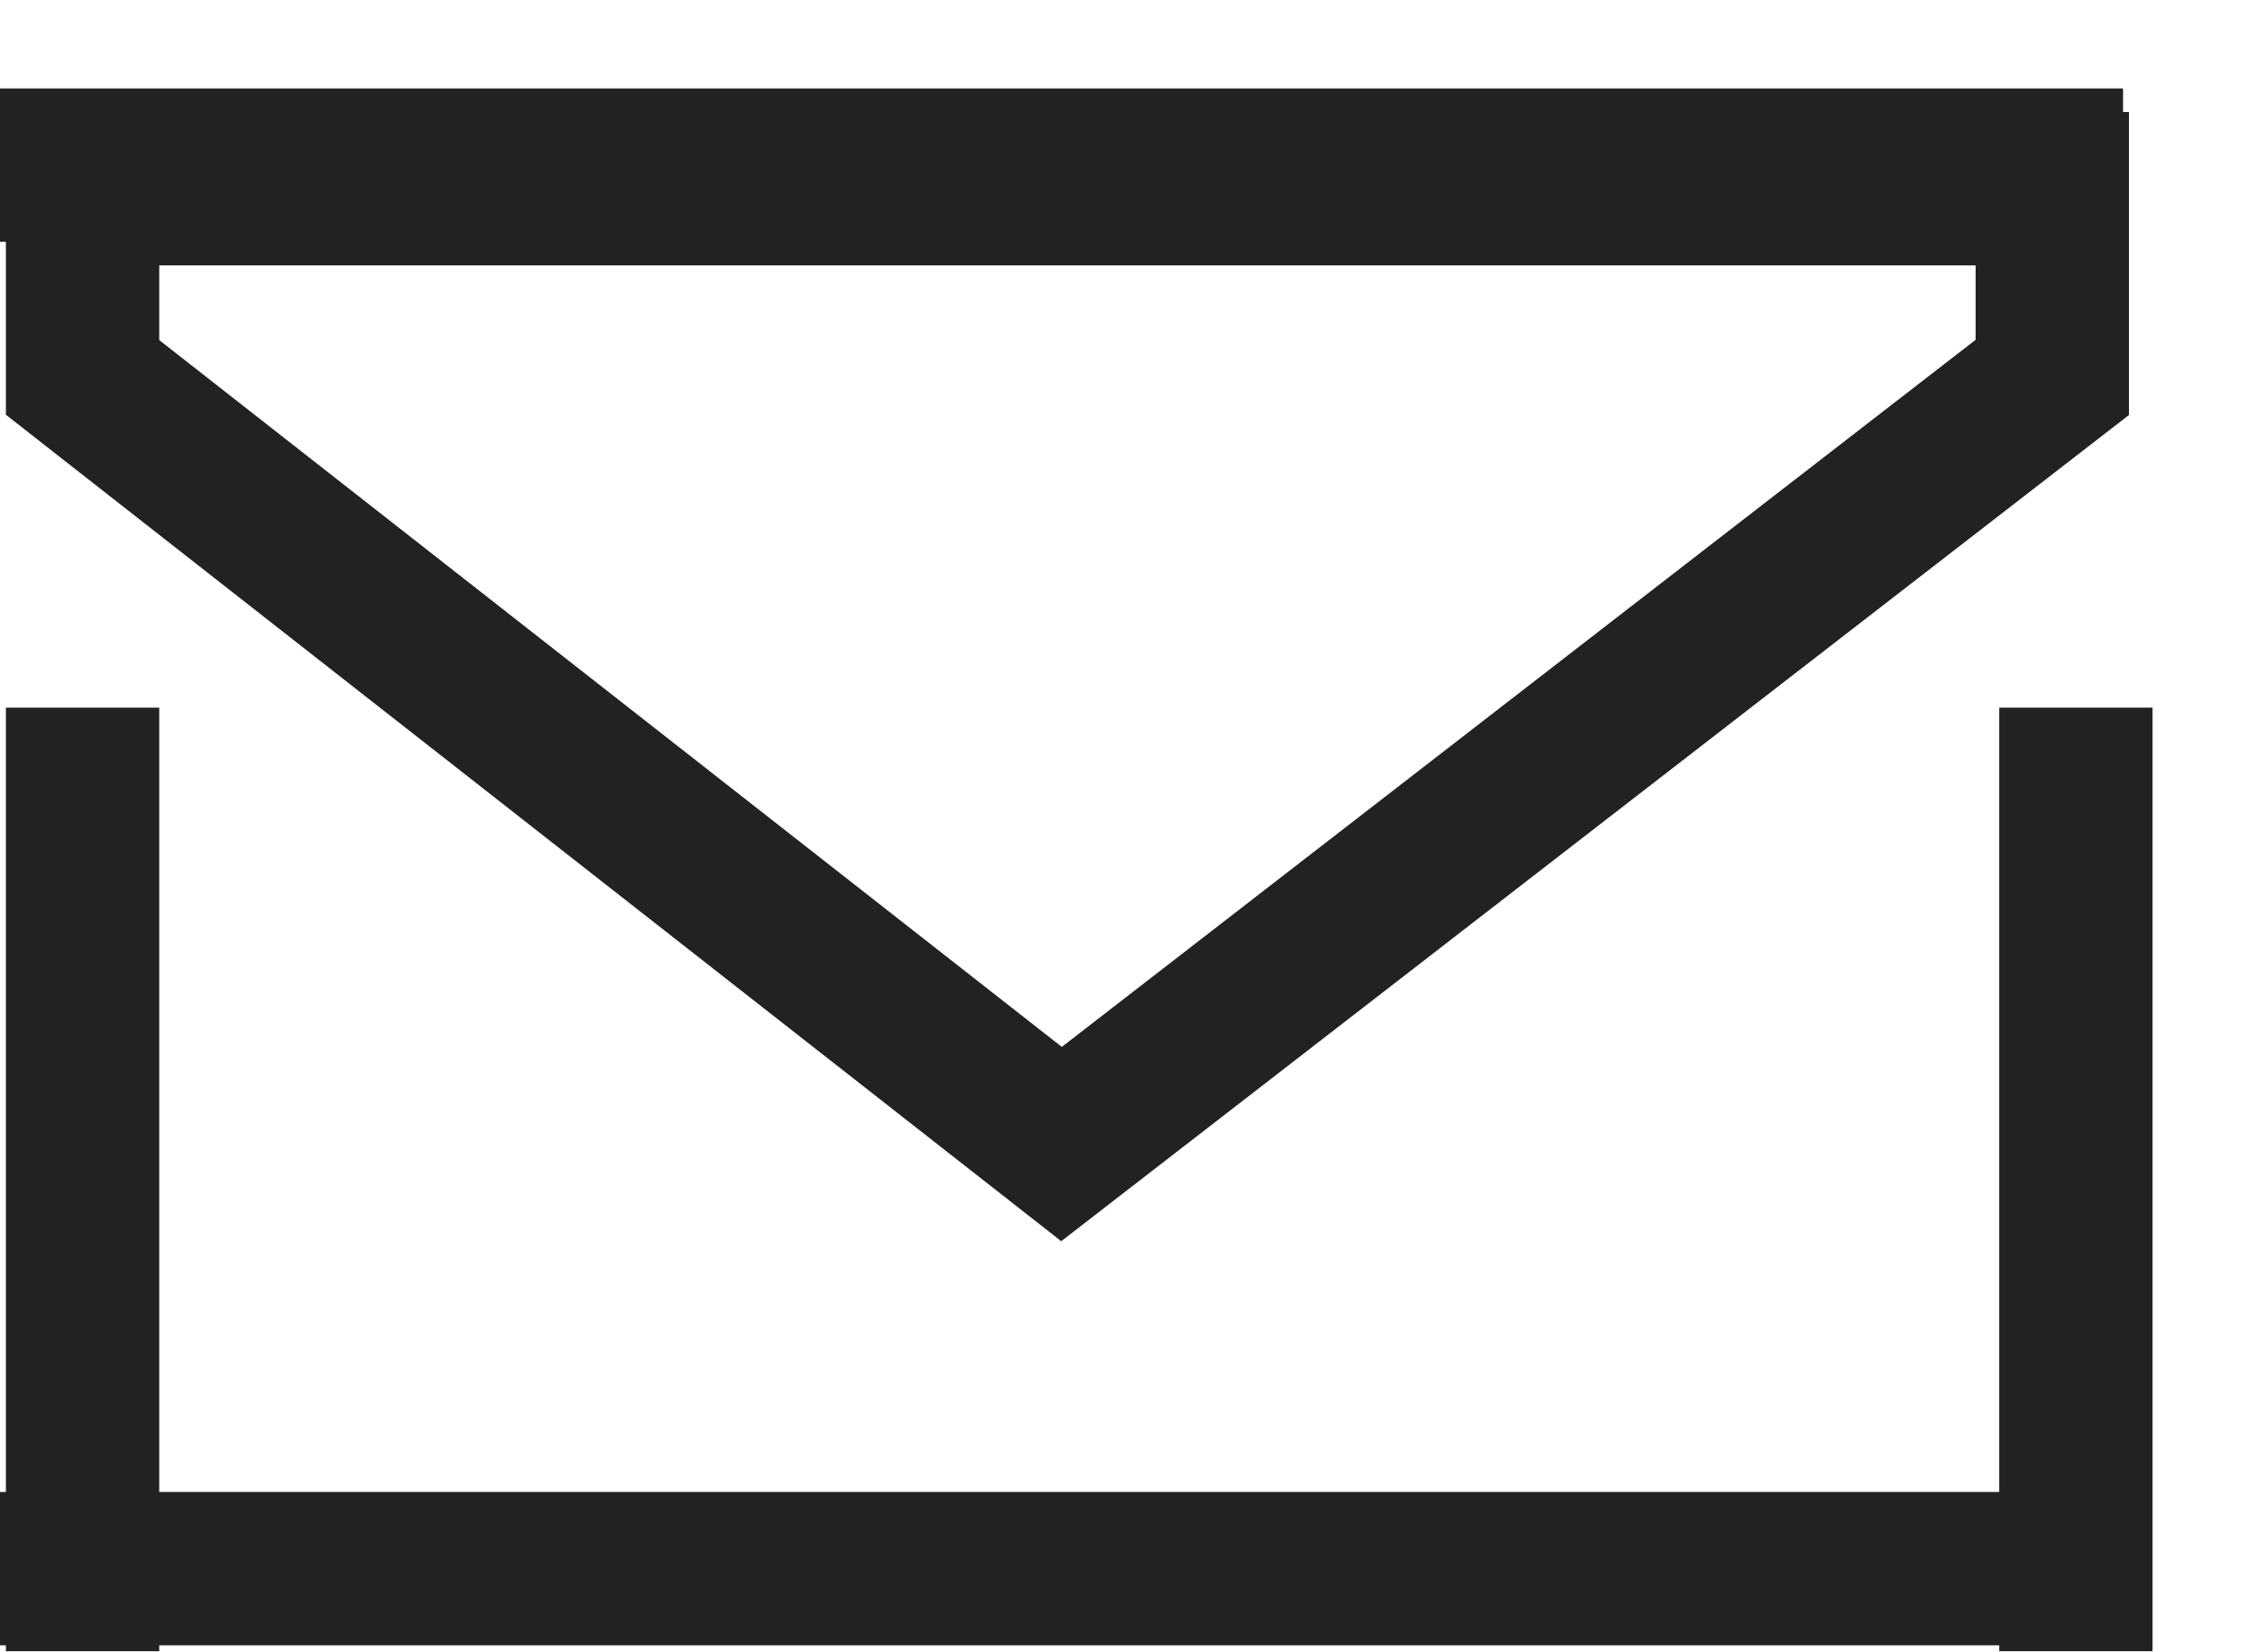
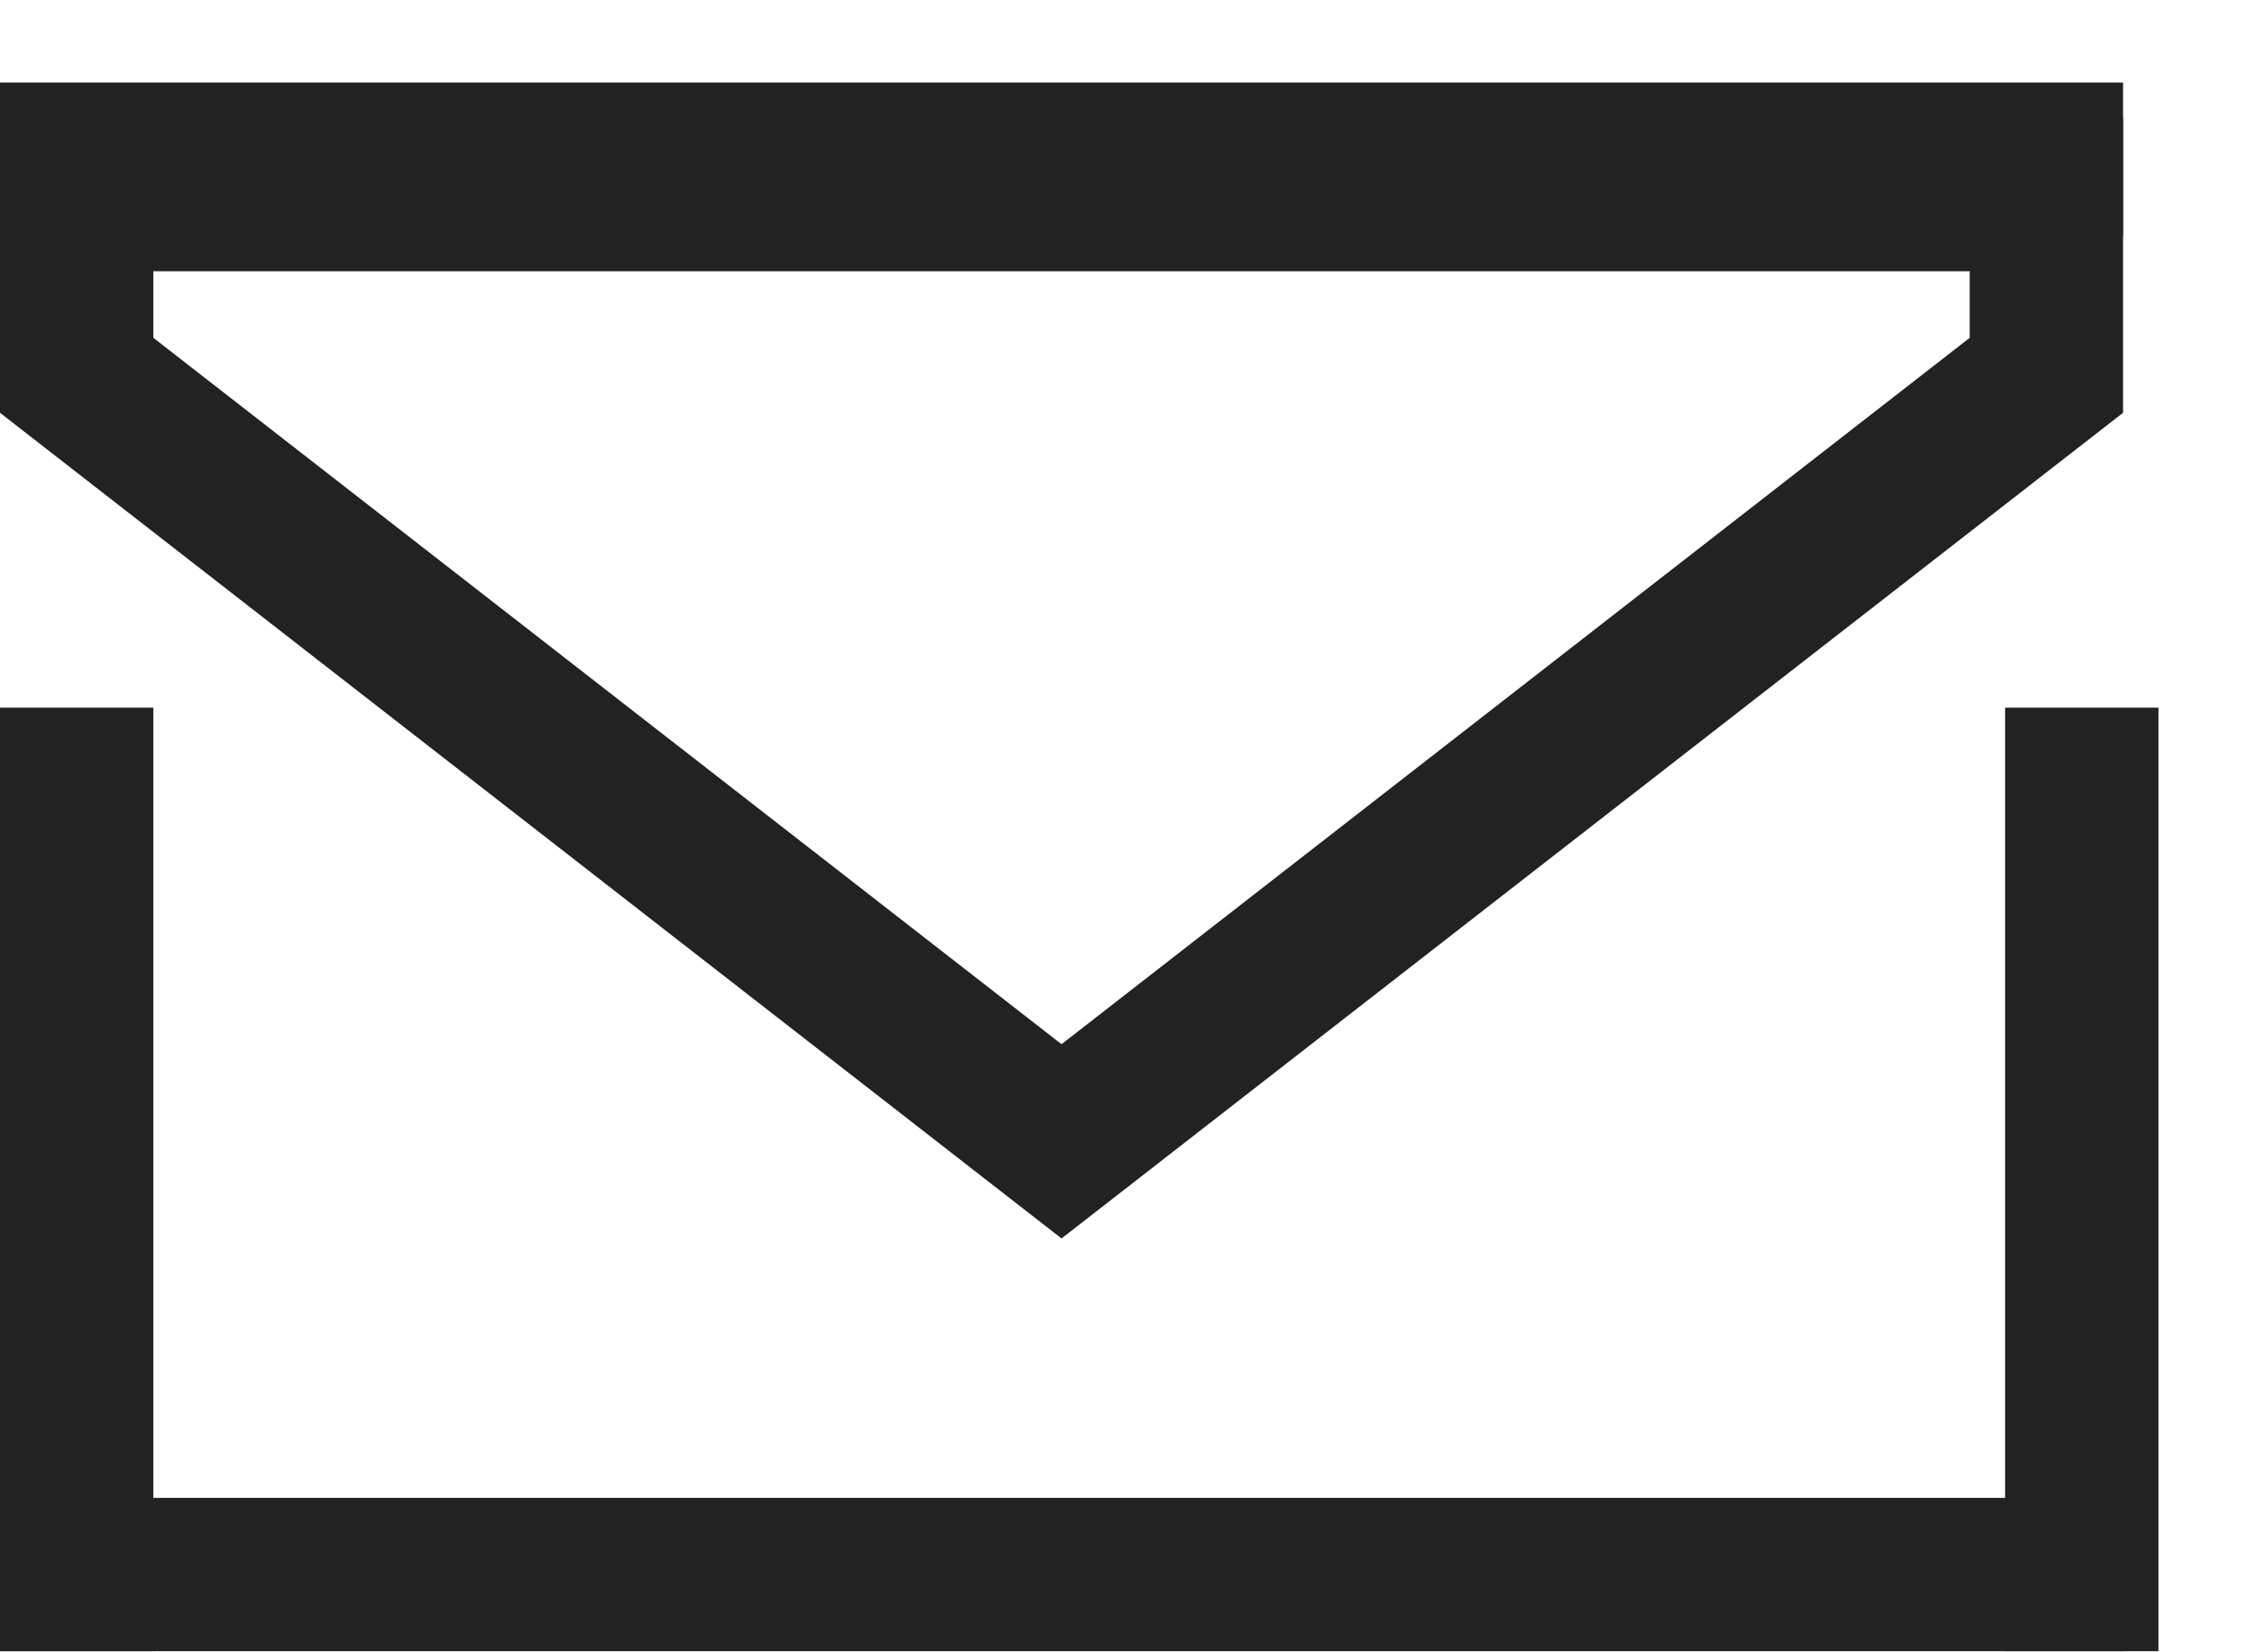
- <svg xmlns="http://www.w3.org/2000/svg" width="19" height="14" fill="none">
-   <path stroke="#222" stroke-width="1.3" d="M.7 6v8M17.6 6v8M0 13.3h18M0 1.4h18M17.4 3.2L9 9.7.7 3.2V1.6h16.7v1.6z" />
+ <svg xmlns="http://www.w3.org/2000/svg" width="19" height="14" viewBox="0 0 19 14" fill="none">
+   <line x1="0.65" y1="6" x2="0.65" y2="14" stroke="#222222" stroke-width="1.3" />
+   <line x1="17.65" y1="6" x2="17.65" y2="14" stroke="#222222" stroke-width="1.3" />
+   <line y1="13.35" x2="18" y2="13.35" stroke="#222222" stroke-width="1.3" />
+   <line y1="1.35" x2="18" y2="1.35" stroke="#222222" stroke-width="1.3" />
+   <path d="M17.35 3.182L9 9.677L0.65 3.182V1.65H3.5L9 1.65H14H17.35V3.182Z" stroke="#222222" stroke-width="1.3" />
</svg>
